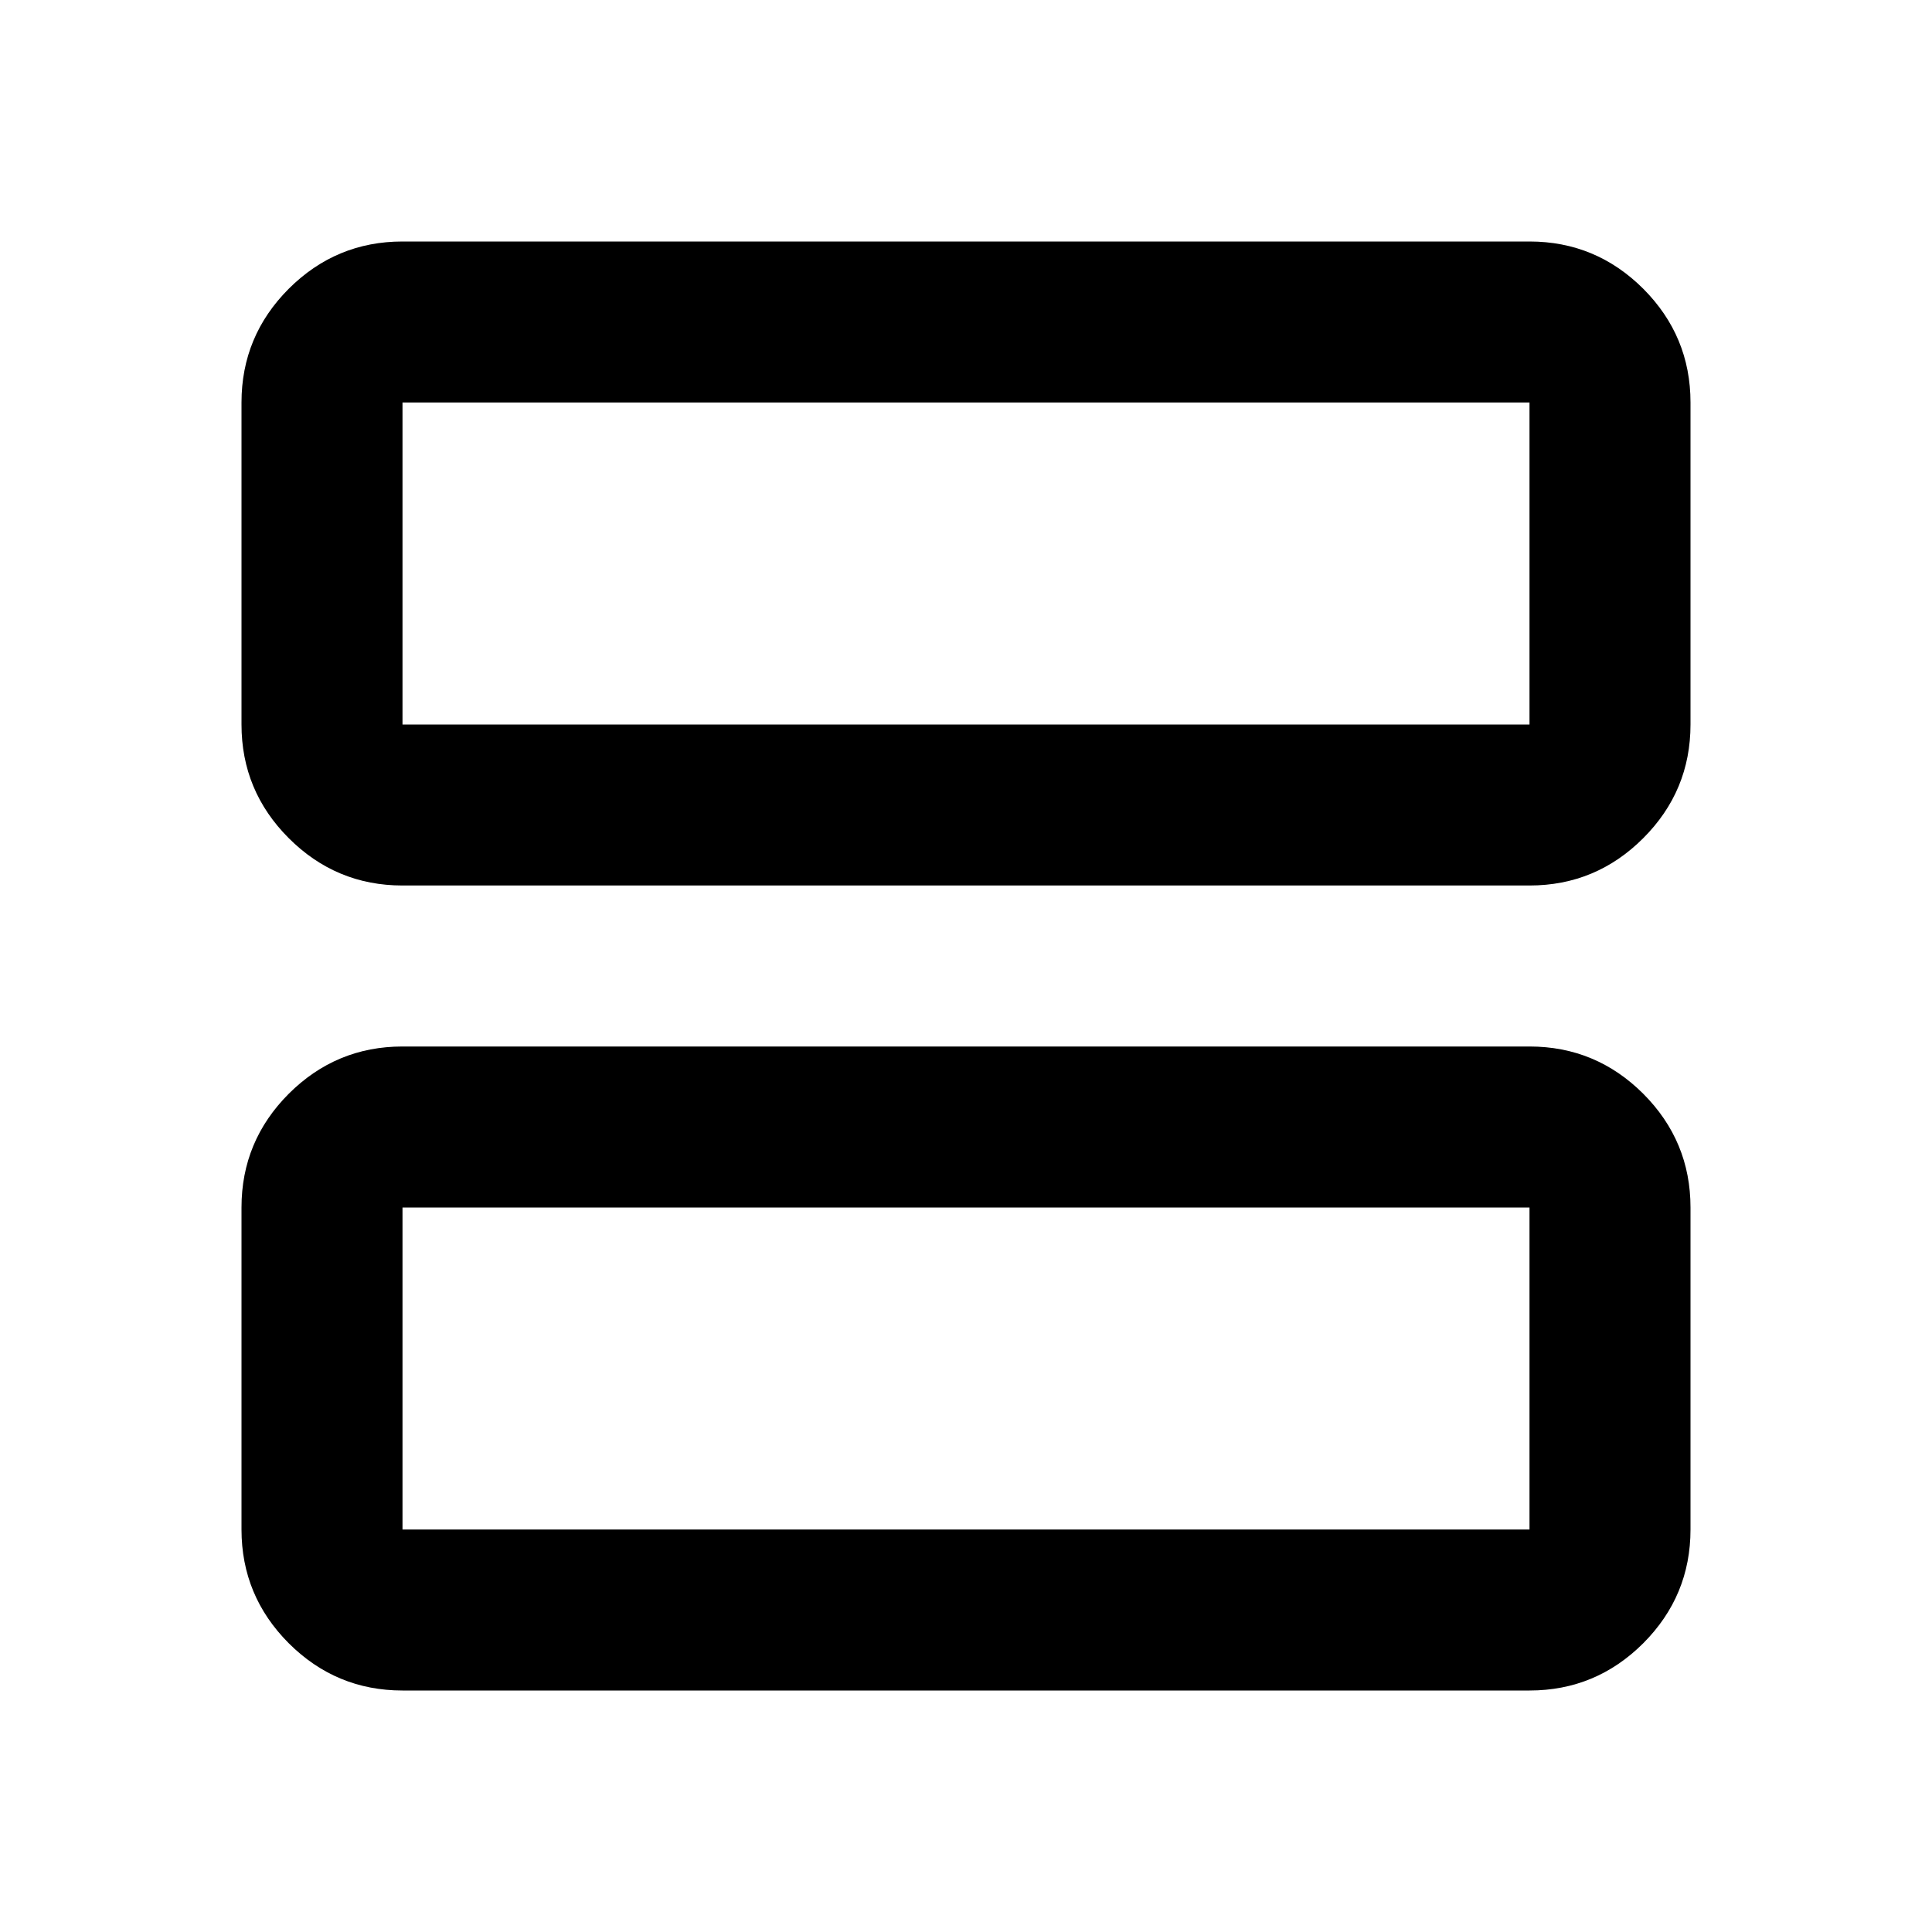
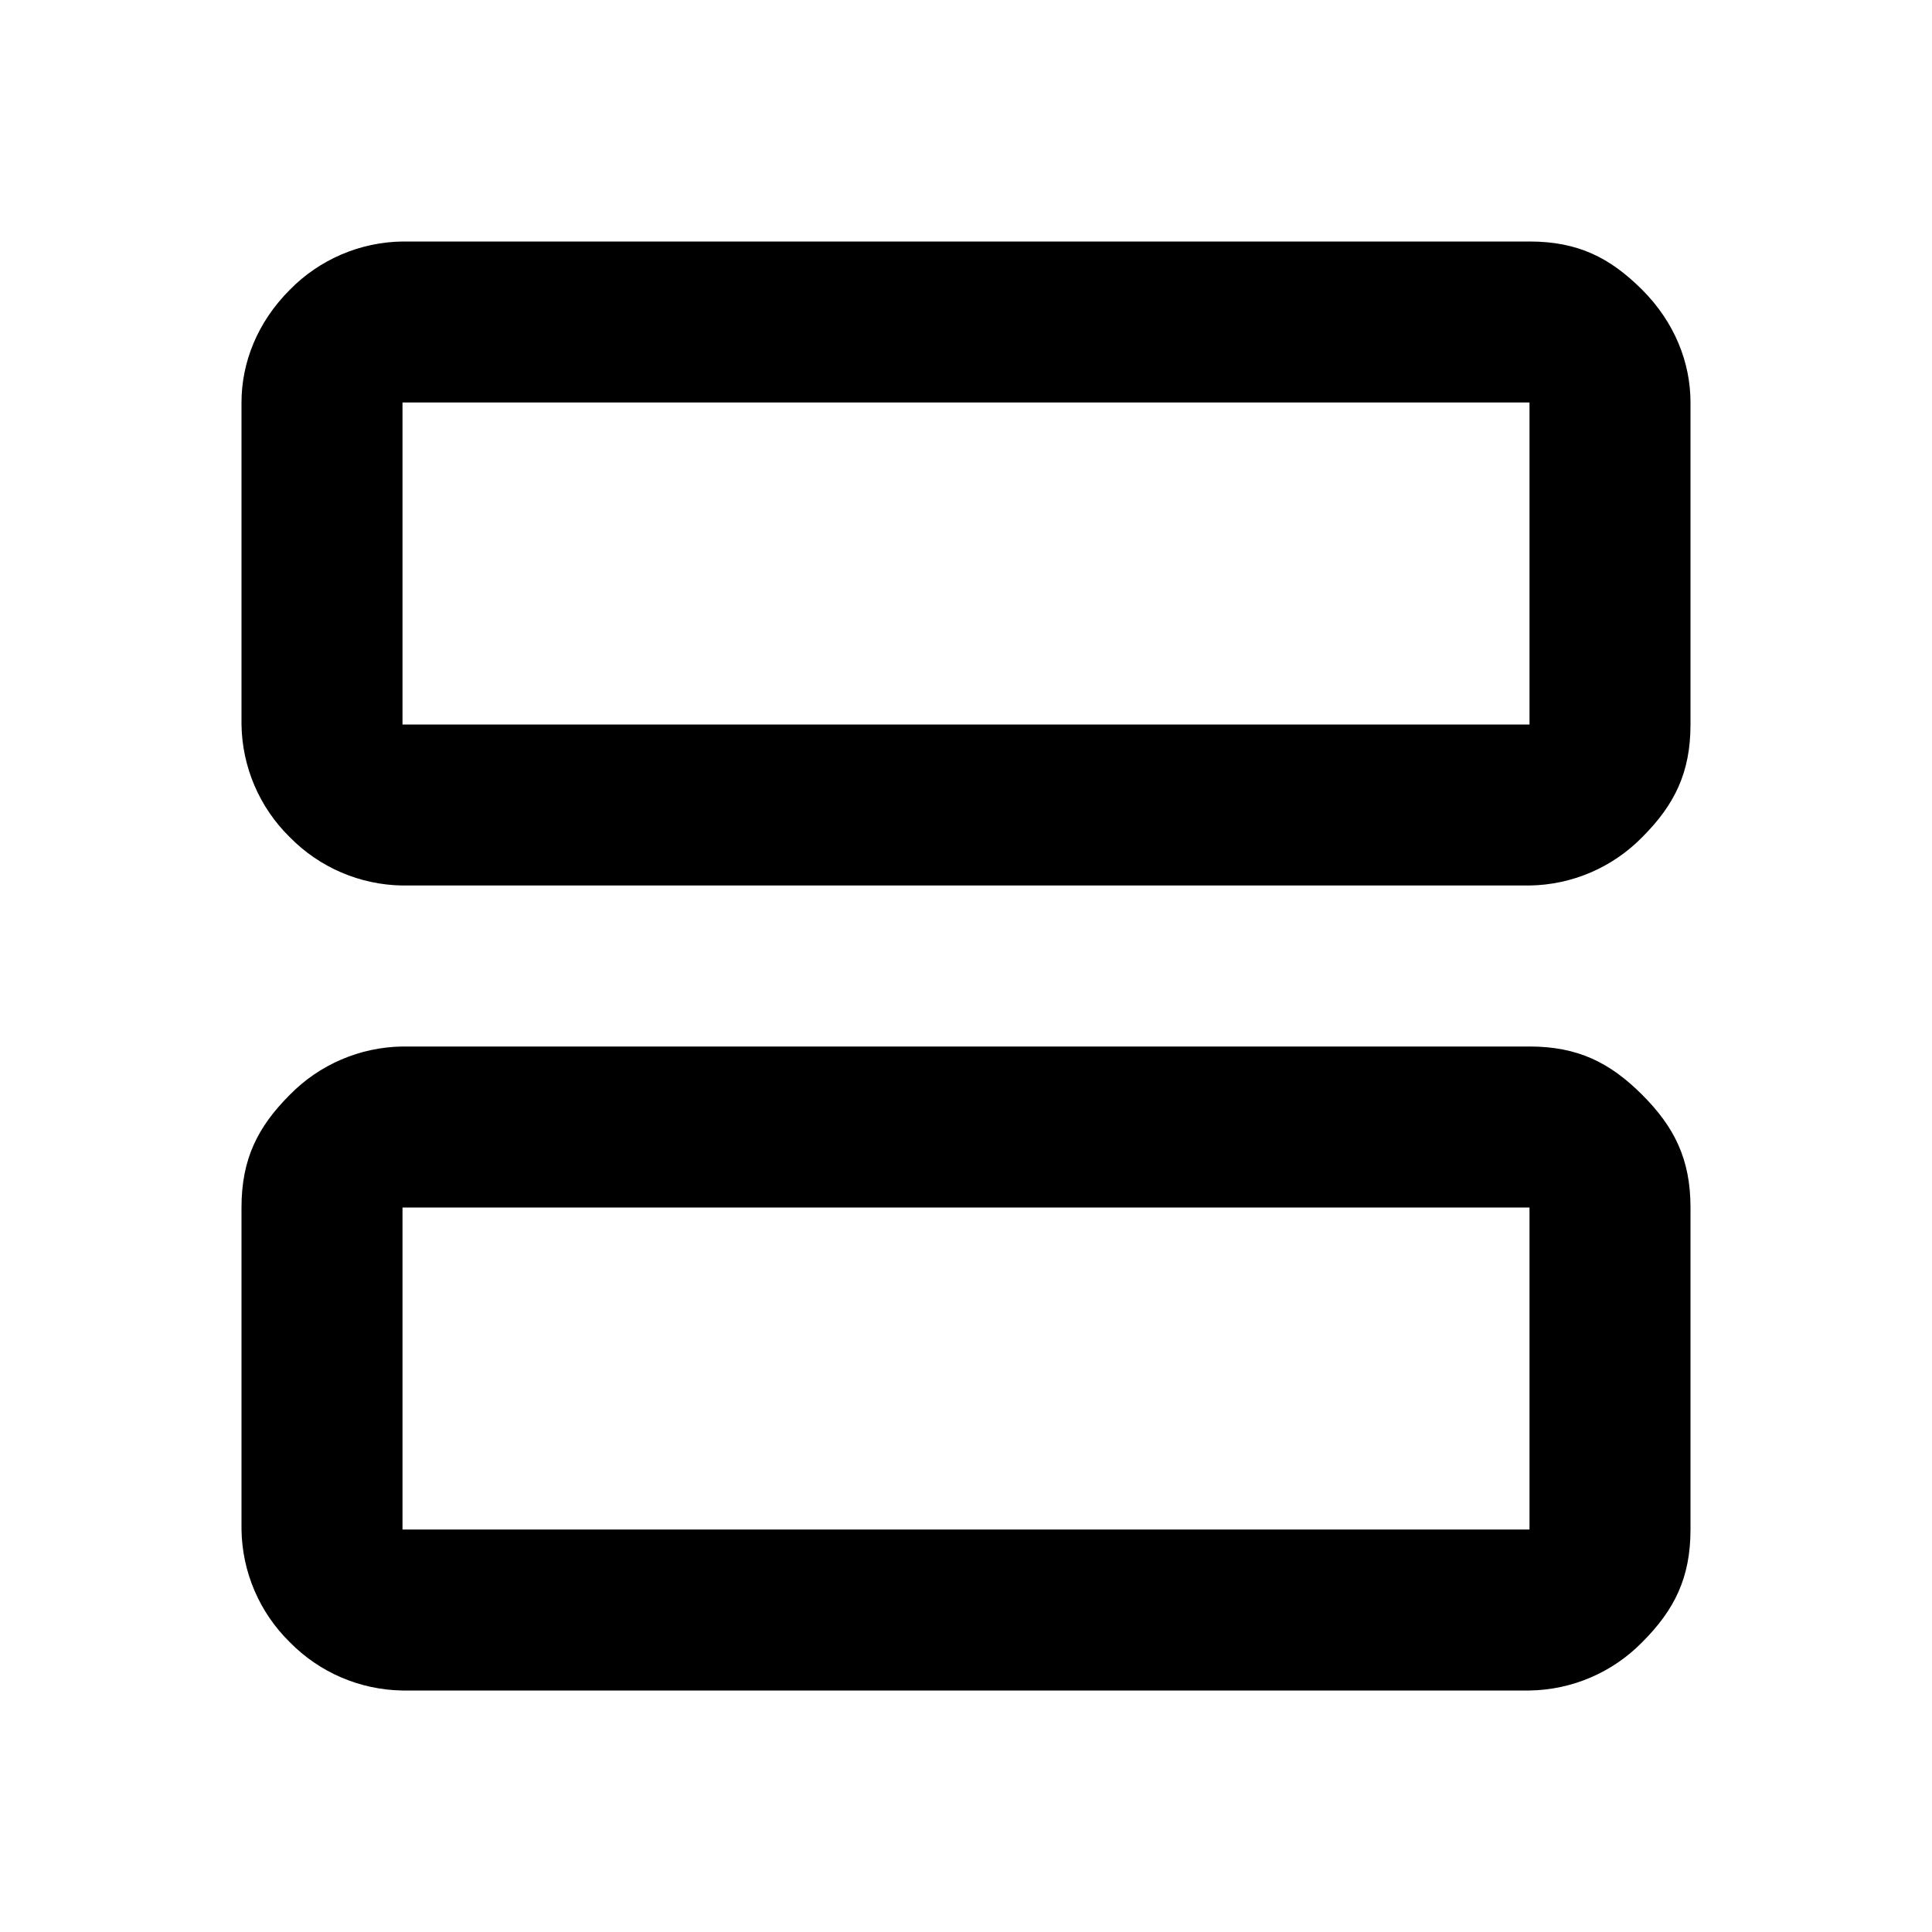
<svg xmlns="http://www.w3.org/2000/svg" viewBox="0 0 24 24">
-   <path d="M5 11C4.45 11 3.979 10.804 3.587 10.412C3.196 10.021 3 9.55 3 9V5C3 4.45 3.196 3.979 3.587 3.587C3.979 3.196 4.45 3 5 3H19C19.55 3 20.021 3.196 20.413 3.587C20.804 3.979 21 4.45 21 5V9C21 9.55 20.804 10.021 20.413 10.412C20.021 10.804 19.55 11 19 11H5ZM5 9H19V5H5V9ZM5 21C4.45 21 3.979 20.804 3.587 20.413C3.196 20.021 3 19.55 3 19V15C3 14.45 3.196 13.979 3.587 13.587C3.979 13.196 4.45 13 5 13H19C19.55 13 20.021 13.196 20.413 13.587C20.804 13.979 21 14.45 21 15V19C21 19.55 20.804 20.021 20.413 20.413C20.021 20.804 19.55 21 19 21H5ZM5 19H19V15H5V19Z" fill="inherit" />
+   <path d="M5 11a2 2 0 0 1-1.4-.6A2 2 0 0 1 3 9V5c0-.5.2-1 .6-1.4A2 2 0 0 1 5 3h14c.6 0 1 .2 1.4.6.4.4.6.9.6 1.4v4c0 .6-.2 1-.6 1.4a2 2 0 0 1-1.4.6H5Zm0-2h14V5H5v4Zm0 12a2 2 0 0 1-1.4-.6A2 2 0 0 1 3 19v-4c0-.6.2-1 .6-1.4A2 2 0 0 1 5 13h14c.6 0 1 .2 1.4.6.4.4.6.8.6 1.4v4c0 .6-.2 1-.6 1.4a2 2 0 0 1-1.4.6H5Zm0-2h14v-4H5v4Z" fill="inherit" />
</svg>
